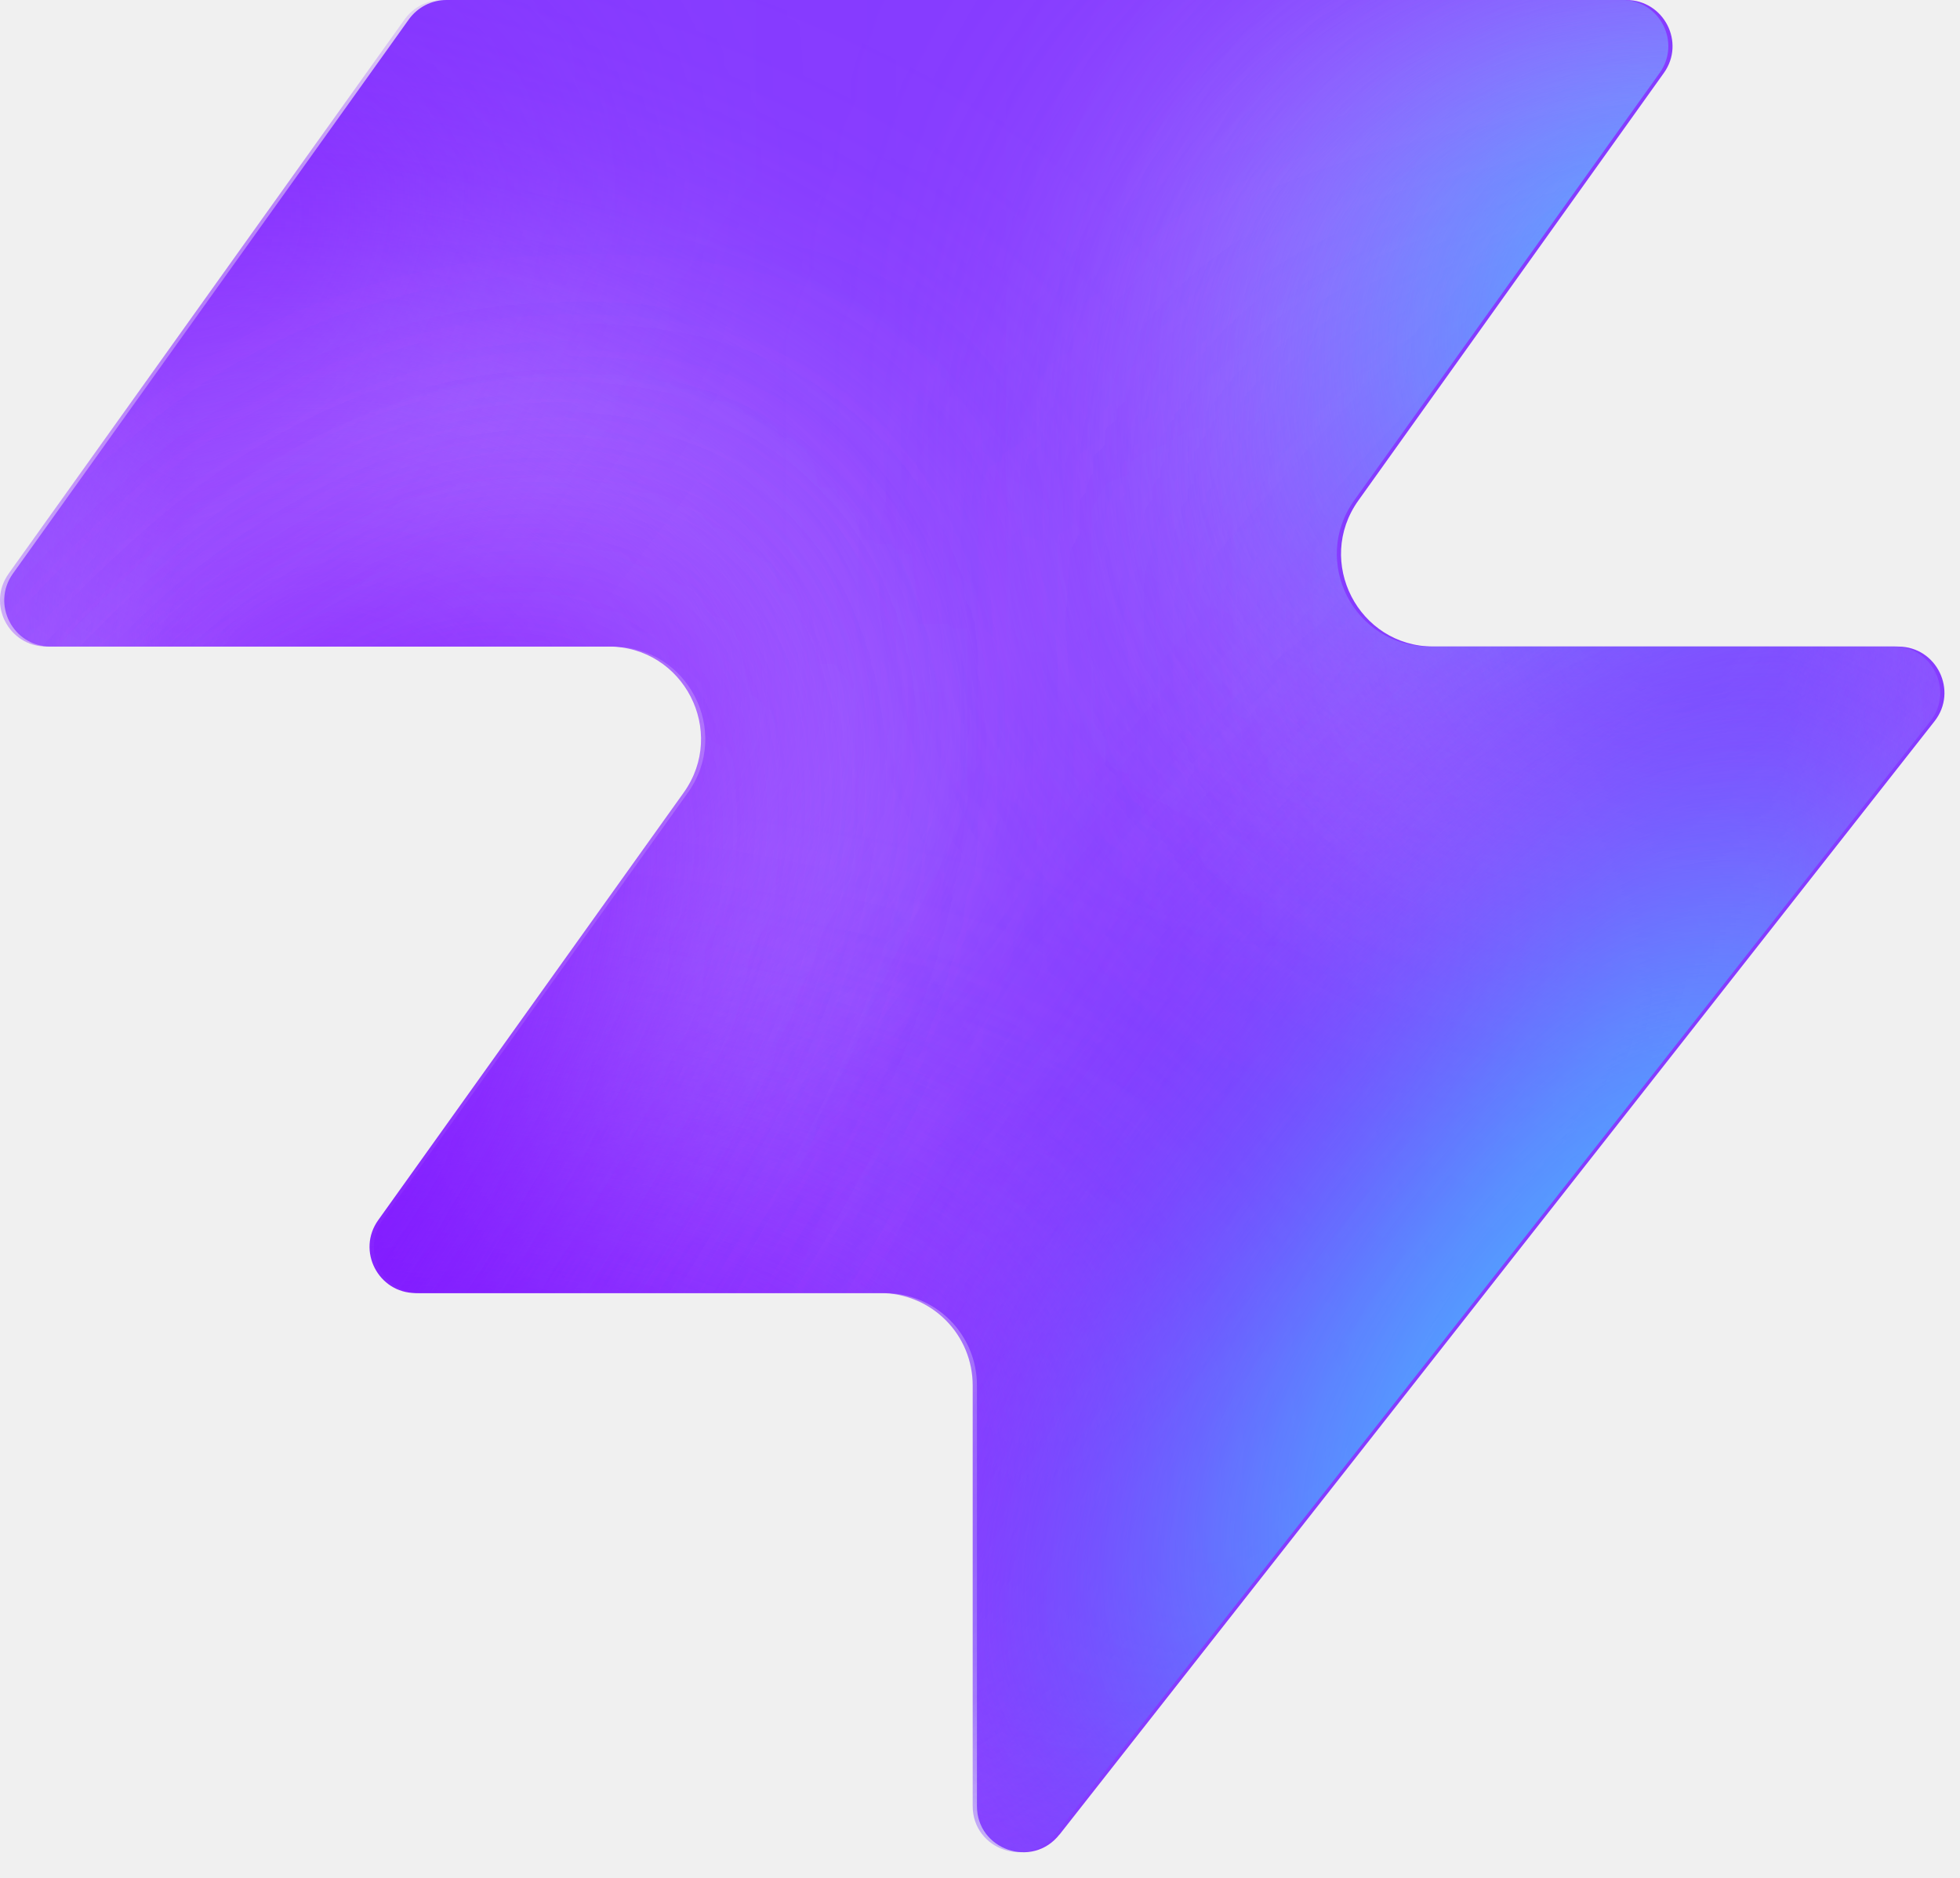
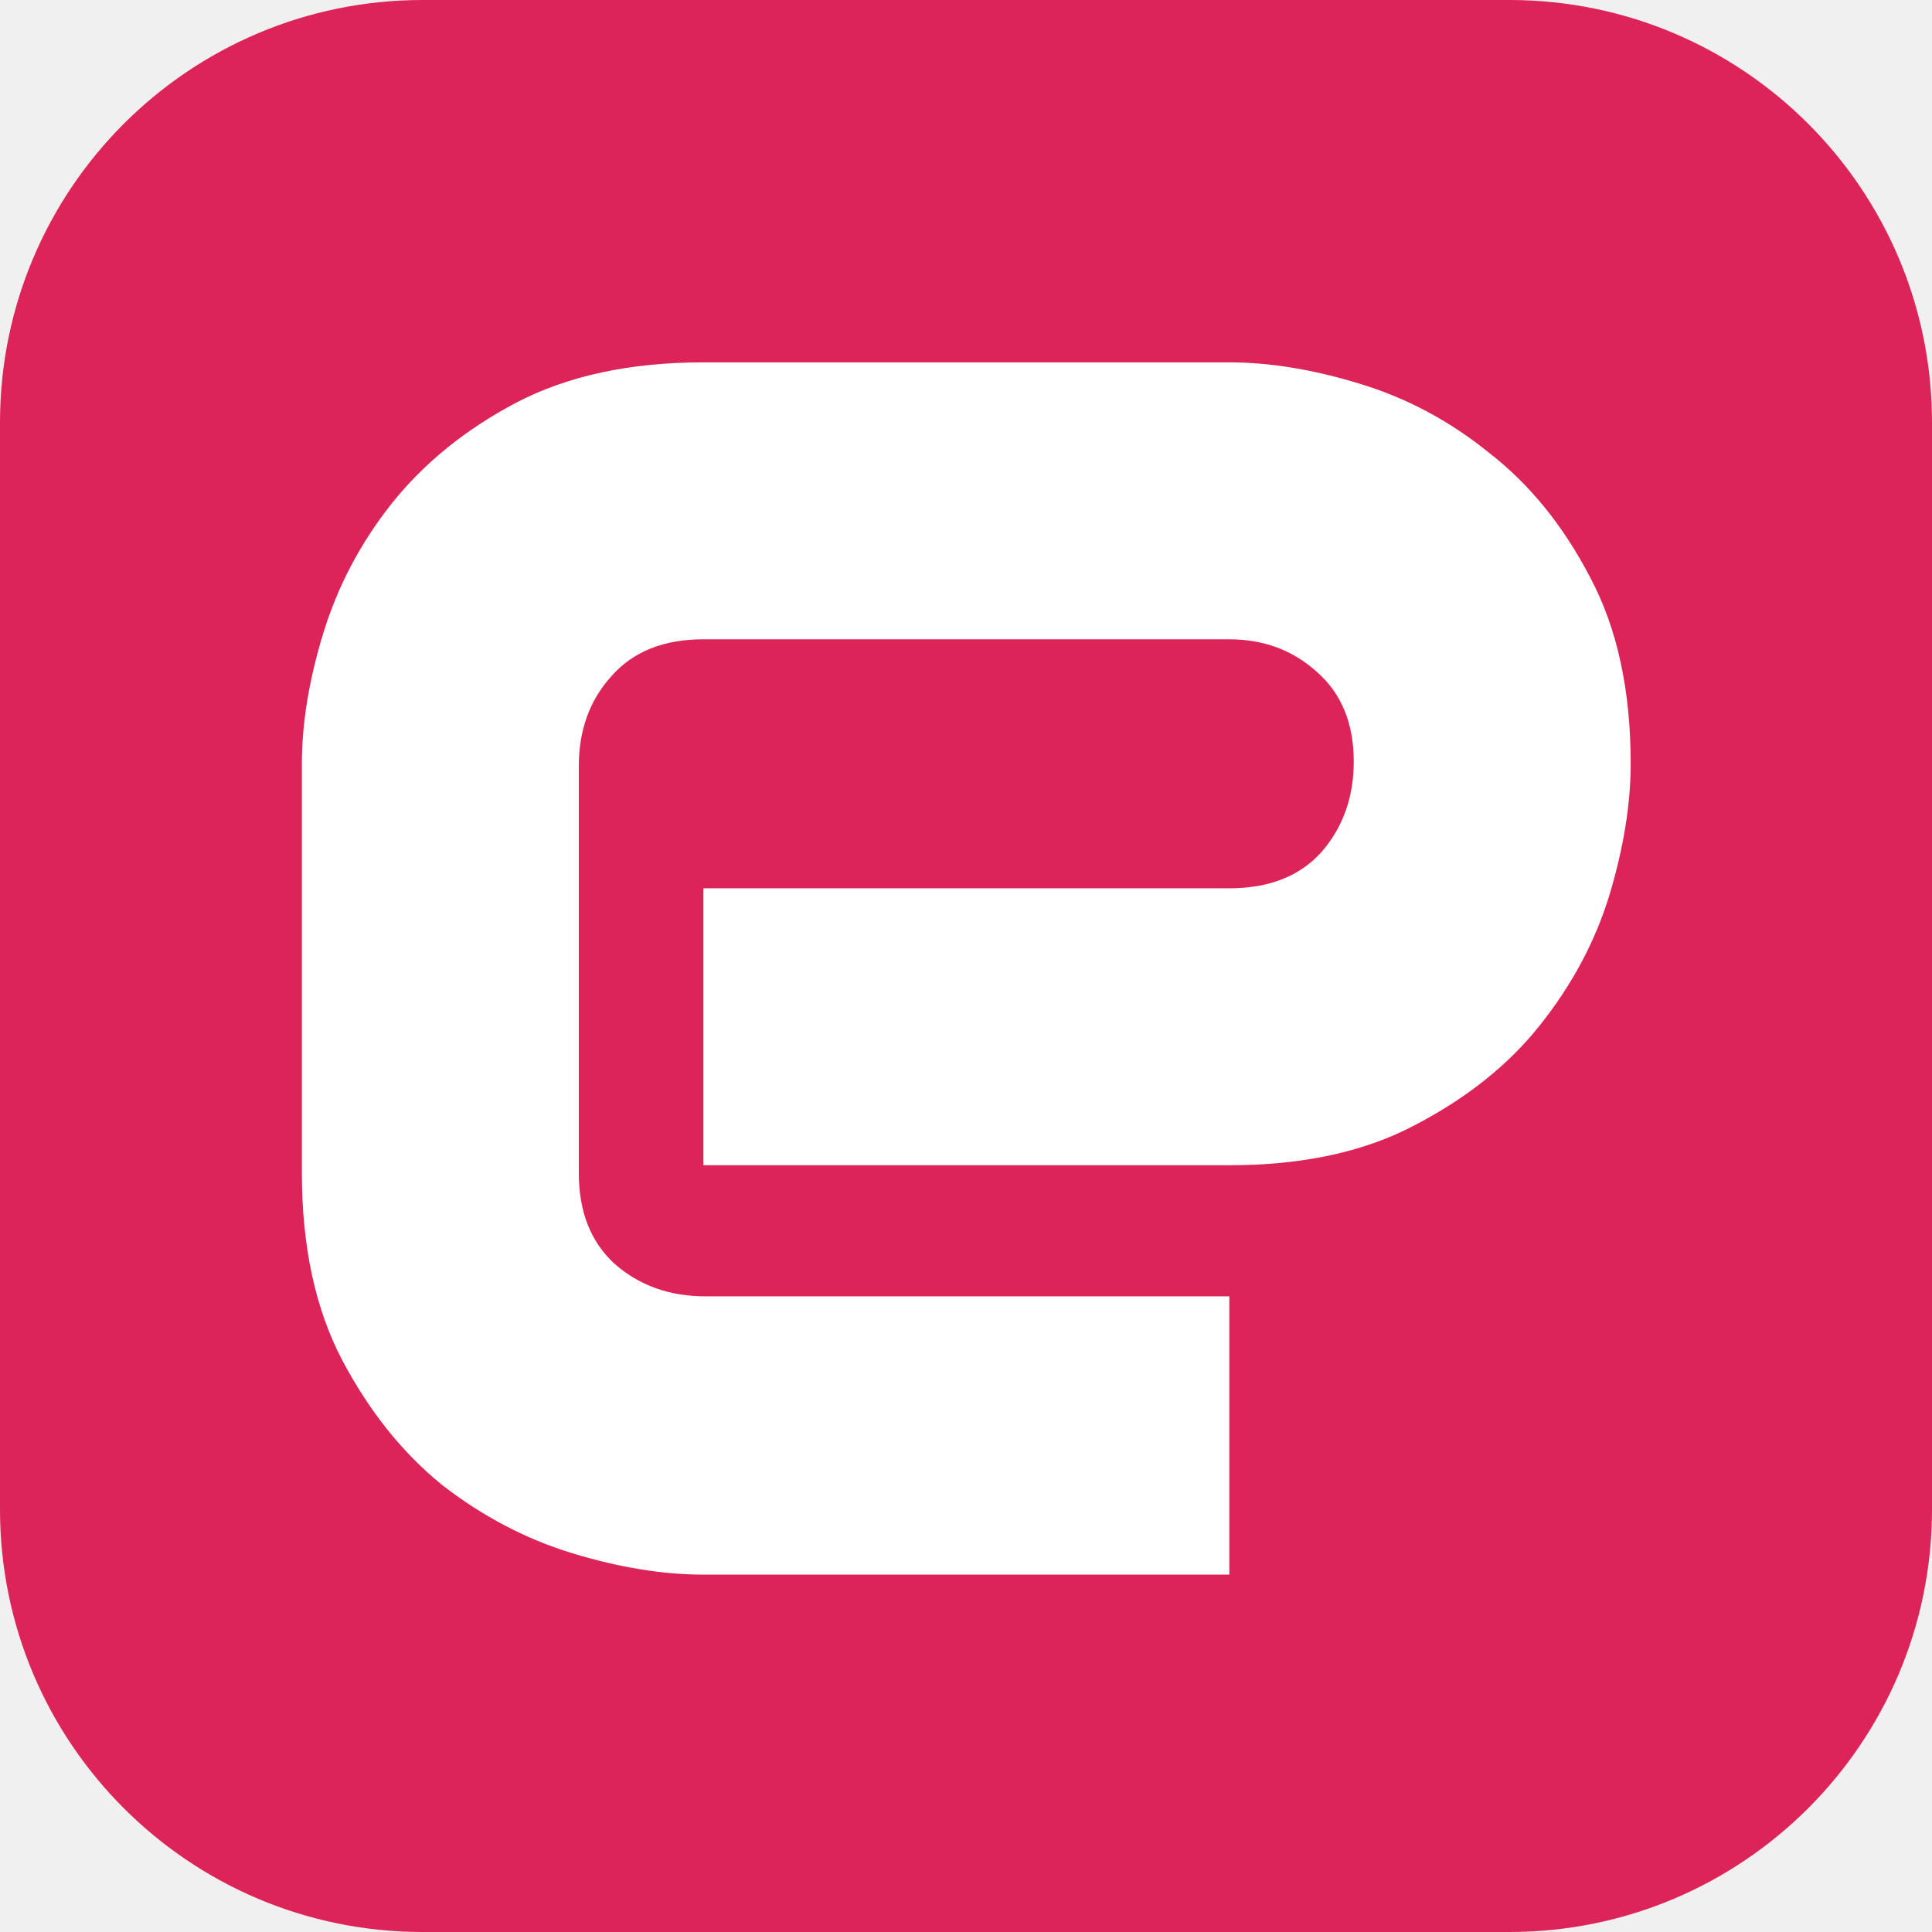
- <svg xmlns="http://www.w3.org/2000/svg" width="48" height="46" fill="none" viewBox="0 0 48 46">
-   <path fill="#863bff" d="M25.946 44.938c-.664.845-2.021.375-2.021-.698V33.937a2.26 2.26 0 0 0-2.262-2.262H10.287c-.92 0-1.456-1.04-.92-1.788l7.48-10.471c1.07-1.497 0-3.578-1.842-3.578H1.237c-.92 0-1.456-1.04-.92-1.788L10.013.474c.214-.297.556-.474.92-.474h28.894c.92 0 1.456 1.04.92 1.788l-7.48 10.471c-1.07 1.498 0 3.579 1.842 3.579h11.377c.943 0 1.473 1.088.89 1.83L25.947 44.94z" style="fill:#863bff;fill:color(display-p3 .525 .23 1);fill-opacity:1" />
-   <mask id="a" width="48" height="46" x="0" y="0" maskUnits="userSpaceOnUse" style="mask-type:alpha">
-     <path fill="#000" d="M25.842 44.938c-.664.844-2.021.375-2.021-.698V33.937a2.26 2.26 0 0 0-2.262-2.262H10.183c-.92 0-1.456-1.04-.92-1.788l7.48-10.471c1.07-1.498 0-3.579-1.842-3.579H1.133c-.92 0-1.456-1.04-.92-1.787L9.91.473c.214-.297.556-.474.92-.474h28.894c.92 0 1.456 1.04.92 1.788l-7.48 10.471c-1.07 1.498 0 3.578 1.842 3.578h11.377c.943 0 1.473 1.088.89 1.832L25.843 44.94z" style="fill:#000;fill-opacity:1" />
-   </mask>
-   <g mask="url(#a)">
-     <g filter="url(#b)">
-       <ellipse cx="5.508" cy="14.704" fill="#ede6ff" rx="5.508" ry="14.704" style="fill:#ede6ff;fill:color(display-p3 .927 .903 1);fill-opacity:1" transform="matrix(.00324 1 1 -.00324 -4.47 31.516)" />
-     </g>
-     <g filter="url(#c)">
-       <ellipse cx="10.399" cy="29.851" fill="#ede6ff" rx="10.399" ry="29.851" style="fill:#ede6ff;fill:color(display-p3 .927 .903 1);fill-opacity:1" transform="matrix(.00324 1 1 -.00324 -39.328 7.883)" />
-     </g>
-     <g filter="url(#d)">
-       <ellipse cx="5.508" cy="30.487" fill="#7e14ff" rx="5.508" ry="30.487" style="fill:#7e14ff;fill:color(display-p3 .492 .077 1);fill-opacity:1" transform="rotate(89.814 -25.913 -14.639)scale(1 -1)" />
-     </g>
-     <g filter="url(#e)">
-       <ellipse cx="5.508" cy="30.599" fill="#7e14ff" rx="5.508" ry="30.599" style="fill:#7e14ff;fill:color(display-p3 .492 .077 1);fill-opacity:1" transform="rotate(89.814 -32.644 -3.334)scale(1 -1)" />
-     </g>
-     <g filter="url(#f)">
-       <ellipse cx="5.508" cy="30.599" fill="#7e14ff" rx="5.508" ry="30.599" style="fill:#7e14ff;fill:color(display-p3 .492 .077 1);fill-opacity:1" transform="matrix(.00324 1 1 -.00324 -34.34 30.47)" />
-     </g>
-     <g filter="url(#g)">
-       <ellipse cx="14.072" cy="22.078" fill="#ede6ff" rx="14.072" ry="22.078" style="fill:#ede6ff;fill:color(display-p3 .927 .903 1);fill-opacity:1" transform="rotate(93.35 24.506 48.493)scale(-1 1)" />
-     </g>
-     <g filter="url(#h)">
-       <ellipse cx="3.47" cy="21.501" fill="#7e14ff" rx="3.47" ry="21.501" style="fill:#7e14ff;fill:color(display-p3 .492 .077 1);fill-opacity:1" transform="rotate(89.009 28.708 47.59)scale(-1 1)" />
-     </g>
-     <g filter="url(#i)">
-       <ellipse cx="3.47" cy="21.501" fill="#7e14ff" rx="3.47" ry="21.501" style="fill:#7e14ff;fill:color(display-p3 .492 .077 1);fill-opacity:1" transform="rotate(89.009 28.708 47.59)scale(-1 1)" />
-     </g>
-     <g filter="url(#j)">
-       <ellipse cx=".387" cy="8.972" fill="#7e14ff" rx="4.407" ry="29.108" style="fill:#7e14ff;fill:color(display-p3 .492 .077 1);fill-opacity:1" transform="rotate(39.51 .387 8.972)" />
-     </g>
-     <g filter="url(#k)">
-       <ellipse cx="47.523" cy="-6.092" fill="#7e14ff" rx="4.407" ry="29.108" style="fill:#7e14ff;fill:color(display-p3 .492 .077 1);fill-opacity:1" transform="rotate(37.892 47.523 -6.092)" />
-     </g>
-     <g filter="url(#l)">
-       <ellipse cx="41.412" cy="6.333" fill="#47bfff" rx="5.971" ry="9.665" style="fill:#47bfff;fill:color(display-p3 .28 .748 1);fill-opacity:1" transform="rotate(37.892 41.412 6.333)" />
-     </g>
-     <g filter="url(#m)">
-       <ellipse cx="-1.879" cy="38.332" fill="#7e14ff" rx="4.407" ry="29.108" style="fill:#7e14ff;fill:color(display-p3 .492 .077 1);fill-opacity:1" transform="rotate(37.892 -1.88 38.332)" />
-     </g>
-     <g filter="url(#n)">
-       <ellipse cx="-1.879" cy="38.332" fill="#7e14ff" rx="4.407" ry="29.108" style="fill:#7e14ff;fill:color(display-p3 .492 .077 1);fill-opacity:1" transform="rotate(37.892 -1.88 38.332)" />
-     </g>
-     <g filter="url(#o)">
-       <ellipse cx="35.651" cy="29.907" fill="#7e14ff" rx="4.407" ry="29.108" style="fill:#7e14ff;fill:color(display-p3 .492 .077 1);fill-opacity:1" transform="rotate(37.892 35.651 29.907)" />
-     </g>
-     <g filter="url(#p)">
-       <ellipse cx="38.418" cy="32.4" fill="#47bfff" rx="5.971" ry="15.297" style="fill:#47bfff;fill:color(display-p3 .28 .748 1);fill-opacity:1" transform="rotate(37.892 38.418 32.4)" />
-     </g>
+ <svg xmlns="http://www.w3.org/2000/svg" viewBox="0 0 32 32">
+   <rect width="32" height="32" rx="7" fill="#DC2459" />
+   <g transform="translate(5,-2.5) scale(3.17)" fill="white">
+     <path d="M6.943 4.779C6.943 4.99 6.906 5.219 6.832 5.465C6.758 5.707 6.637 5.934 6.469 6.145C6.305 6.352 6.088 6.525 5.818 6.666C5.553 6.807 5.229 6.877 4.846 6.877H2.098V5.43H4.846C5.053 5.43 5.213 5.367 5.326 5.242C5.439 5.113 5.496 4.955 5.496 4.768C5.496 4.568 5.432 4.412 5.303 4.299C5.178 4.186 5.025 4.129 4.846 4.129H2.098C1.891 4.129 1.73 4.193 1.617 4.322C1.504 4.447 1.447 4.604 1.447 4.791V6.918C1.447 7.121 1.51 7.279 1.635 7.393C1.764 7.506 1.922 7.562 2.109 7.562H4.846V9.016H2.098C1.887 9.016 1.658 8.979 1.412 8.904C1.17 8.83 0.943 8.711 0.732 8.547C0.525 8.379 0.352 8.162 0.211 7.896C0.07 7.627 0 7.301 0 6.918V4.779C0 4.568 0.037 4.342 0.111 4.1C0.186 3.854 0.305 3.627 0.469 3.42C0.637 3.209 0.854 3.033 1.119 2.893C1.389 2.752 1.715 2.682 2.098 2.682H4.846C5.057 2.682 5.283 2.719 5.525 2.793C5.771 2.867 5.998 2.988 6.205 3.156C6.416 3.32 6.592 3.537 6.732 3.807C6.873 4.072 6.943 4.396 6.943 4.779Z" />
  </g>
-   <defs>
-     <filter id="b" width="60.045" height="41.654" x="-19.77" y="16.149" color-interpolation-filters="sRGB" filterUnits="userSpaceOnUse">
-       <feFlood flood-opacity="0" result="BackgroundImageFix" />
-       <feBlend in="SourceGraphic" in2="BackgroundImageFix" result="shape" />
-       <feGaussianBlur result="effect1_foregroundBlur_2002_17158" stdDeviation="7.659" />
-     </filter>
-     <filter id="c" width="90.34" height="51.437" x="-54.613" y="-7.533" color-interpolation-filters="sRGB" filterUnits="userSpaceOnUse">
-       <feFlood flood-opacity="0" result="BackgroundImageFix" />
-       <feBlend in="SourceGraphic" in2="BackgroundImageFix" result="shape" />
-       <feGaussianBlur result="effect1_foregroundBlur_2002_17158" stdDeviation="7.659" />
-     </filter>
-     <filter id="d" width="79.355" height="29.4" x="-49.64" y="2.03" color-interpolation-filters="sRGB" filterUnits="userSpaceOnUse">
-       <feFlood flood-opacity="0" result="BackgroundImageFix" />
-       <feBlend in="SourceGraphic" in2="BackgroundImageFix" result="shape" />
-       <feGaussianBlur result="effect1_foregroundBlur_2002_17158" stdDeviation="4.596" />
-     </filter>
-     <filter id="e" width="79.579" height="29.4" x="-45.045" y="20.029" color-interpolation-filters="sRGB" filterUnits="userSpaceOnUse">
-       <feFlood flood-opacity="0" result="BackgroundImageFix" />
-       <feBlend in="SourceGraphic" in2="BackgroundImageFix" result="shape" />
-       <feGaussianBlur result="effect1_foregroundBlur_2002_17158" stdDeviation="4.596" />
-     </filter>
-     <filter id="f" width="79.579" height="29.4" x="-43.513" y="21.178" color-interpolation-filters="sRGB" filterUnits="userSpaceOnUse">
-       <feFlood flood-opacity="0" result="BackgroundImageFix" />
-       <feBlend in="SourceGraphic" in2="BackgroundImageFix" result="shape" />
-       <feGaussianBlur result="effect1_foregroundBlur_2002_17158" stdDeviation="4.596" />
-     </filter>
-     <filter id="g" width="74.749" height="58.852" x="15.756" y="-17.901" color-interpolation-filters="sRGB" filterUnits="userSpaceOnUse">
-       <feFlood flood-opacity="0" result="BackgroundImageFix" />
-       <feBlend in="SourceGraphic" in2="BackgroundImageFix" result="shape" />
-       <feGaussianBlur result="effect1_foregroundBlur_2002_17158" stdDeviation="7.659" />
-     </filter>
-     <filter id="h" width="61.377" height="25.362" x="23.548" y="2.284" color-interpolation-filters="sRGB" filterUnits="userSpaceOnUse">
-       <feFlood flood-opacity="0" result="BackgroundImageFix" />
-       <feBlend in="SourceGraphic" in2="BackgroundImageFix" result="shape" />
-       <feGaussianBlur result="effect1_foregroundBlur_2002_17158" stdDeviation="4.596" />
-     </filter>
-     <filter id="i" width="61.377" height="25.362" x="23.548" y="2.284" color-interpolation-filters="sRGB" filterUnits="userSpaceOnUse">
-       <feFlood flood-opacity="0" result="BackgroundImageFix" />
-       <feBlend in="SourceGraphic" in2="BackgroundImageFix" result="shape" />
-       <feGaussianBlur result="effect1_foregroundBlur_2002_17158" stdDeviation="4.596" />
-     </filter>
-     <filter id="j" width="56.045" height="63.649" x="-27.636" y="-22.853" color-interpolation-filters="sRGB" filterUnits="userSpaceOnUse">
-       <feFlood flood-opacity="0" result="BackgroundImageFix" />
-       <feBlend in="SourceGraphic" in2="BackgroundImageFix" result="shape" />
-       <feGaussianBlur result="effect1_foregroundBlur_2002_17158" stdDeviation="4.596" />
-     </filter>
-     <filter id="k" width="54.814" height="64.646" x="20.116" y="-38.415" color-interpolation-filters="sRGB" filterUnits="userSpaceOnUse">
-       <feFlood flood-opacity="0" result="BackgroundImageFix" />
-       <feBlend in="SourceGraphic" in2="BackgroundImageFix" result="shape" />
-       <feGaussianBlur result="effect1_foregroundBlur_2002_17158" stdDeviation="4.596" />
-     </filter>
-     <filter id="l" width="33.541" height="35.313" x="24.641" y="-11.323" color-interpolation-filters="sRGB" filterUnits="userSpaceOnUse">
-       <feFlood flood-opacity="0" result="BackgroundImageFix" />
-       <feBlend in="SourceGraphic" in2="BackgroundImageFix" result="shape" />
-       <feGaussianBlur result="effect1_foregroundBlur_2002_17158" stdDeviation="4.596" />
-     </filter>
-     <filter id="m" width="54.814" height="64.646" x="-29.286" y="6.009" color-interpolation-filters="sRGB" filterUnits="userSpaceOnUse">
-       <feFlood flood-opacity="0" result="BackgroundImageFix" />
-       <feBlend in="SourceGraphic" in2="BackgroundImageFix" result="shape" />
-       <feGaussianBlur result="effect1_foregroundBlur_2002_17158" stdDeviation="4.596" />
-     </filter>
-     <filter id="n" width="54.814" height="64.646" x="-29.286" y="6.009" color-interpolation-filters="sRGB" filterUnits="userSpaceOnUse">
-       <feFlood flood-opacity="0" result="BackgroundImageFix" />
-       <feBlend in="SourceGraphic" in2="BackgroundImageFix" result="shape" />
-       <feGaussianBlur result="effect1_foregroundBlur_2002_17158" stdDeviation="4.596" />
-     </filter>
-     <filter id="o" width="54.814" height="64.646" x="8.244" y="-2.416" color-interpolation-filters="sRGB" filterUnits="userSpaceOnUse">
-       <feFlood flood-opacity="0" result="BackgroundImageFix" />
-       <feBlend in="SourceGraphic" in2="BackgroundImageFix" result="shape" />
-       <feGaussianBlur result="effect1_foregroundBlur_2002_17158" stdDeviation="4.596" />
-     </filter>
-     <filter id="p" width="39.409" height="43.623" x="18.713" y="10.588" color-interpolation-filters="sRGB" filterUnits="userSpaceOnUse">
-       <feFlood flood-opacity="0" result="BackgroundImageFix" />
-       <feBlend in="SourceGraphic" in2="BackgroundImageFix" result="shape" />
-       <feGaussianBlur result="effect1_foregroundBlur_2002_17158" stdDeviation="4.596" />
-     </filter>
-   </defs>
</svg>
